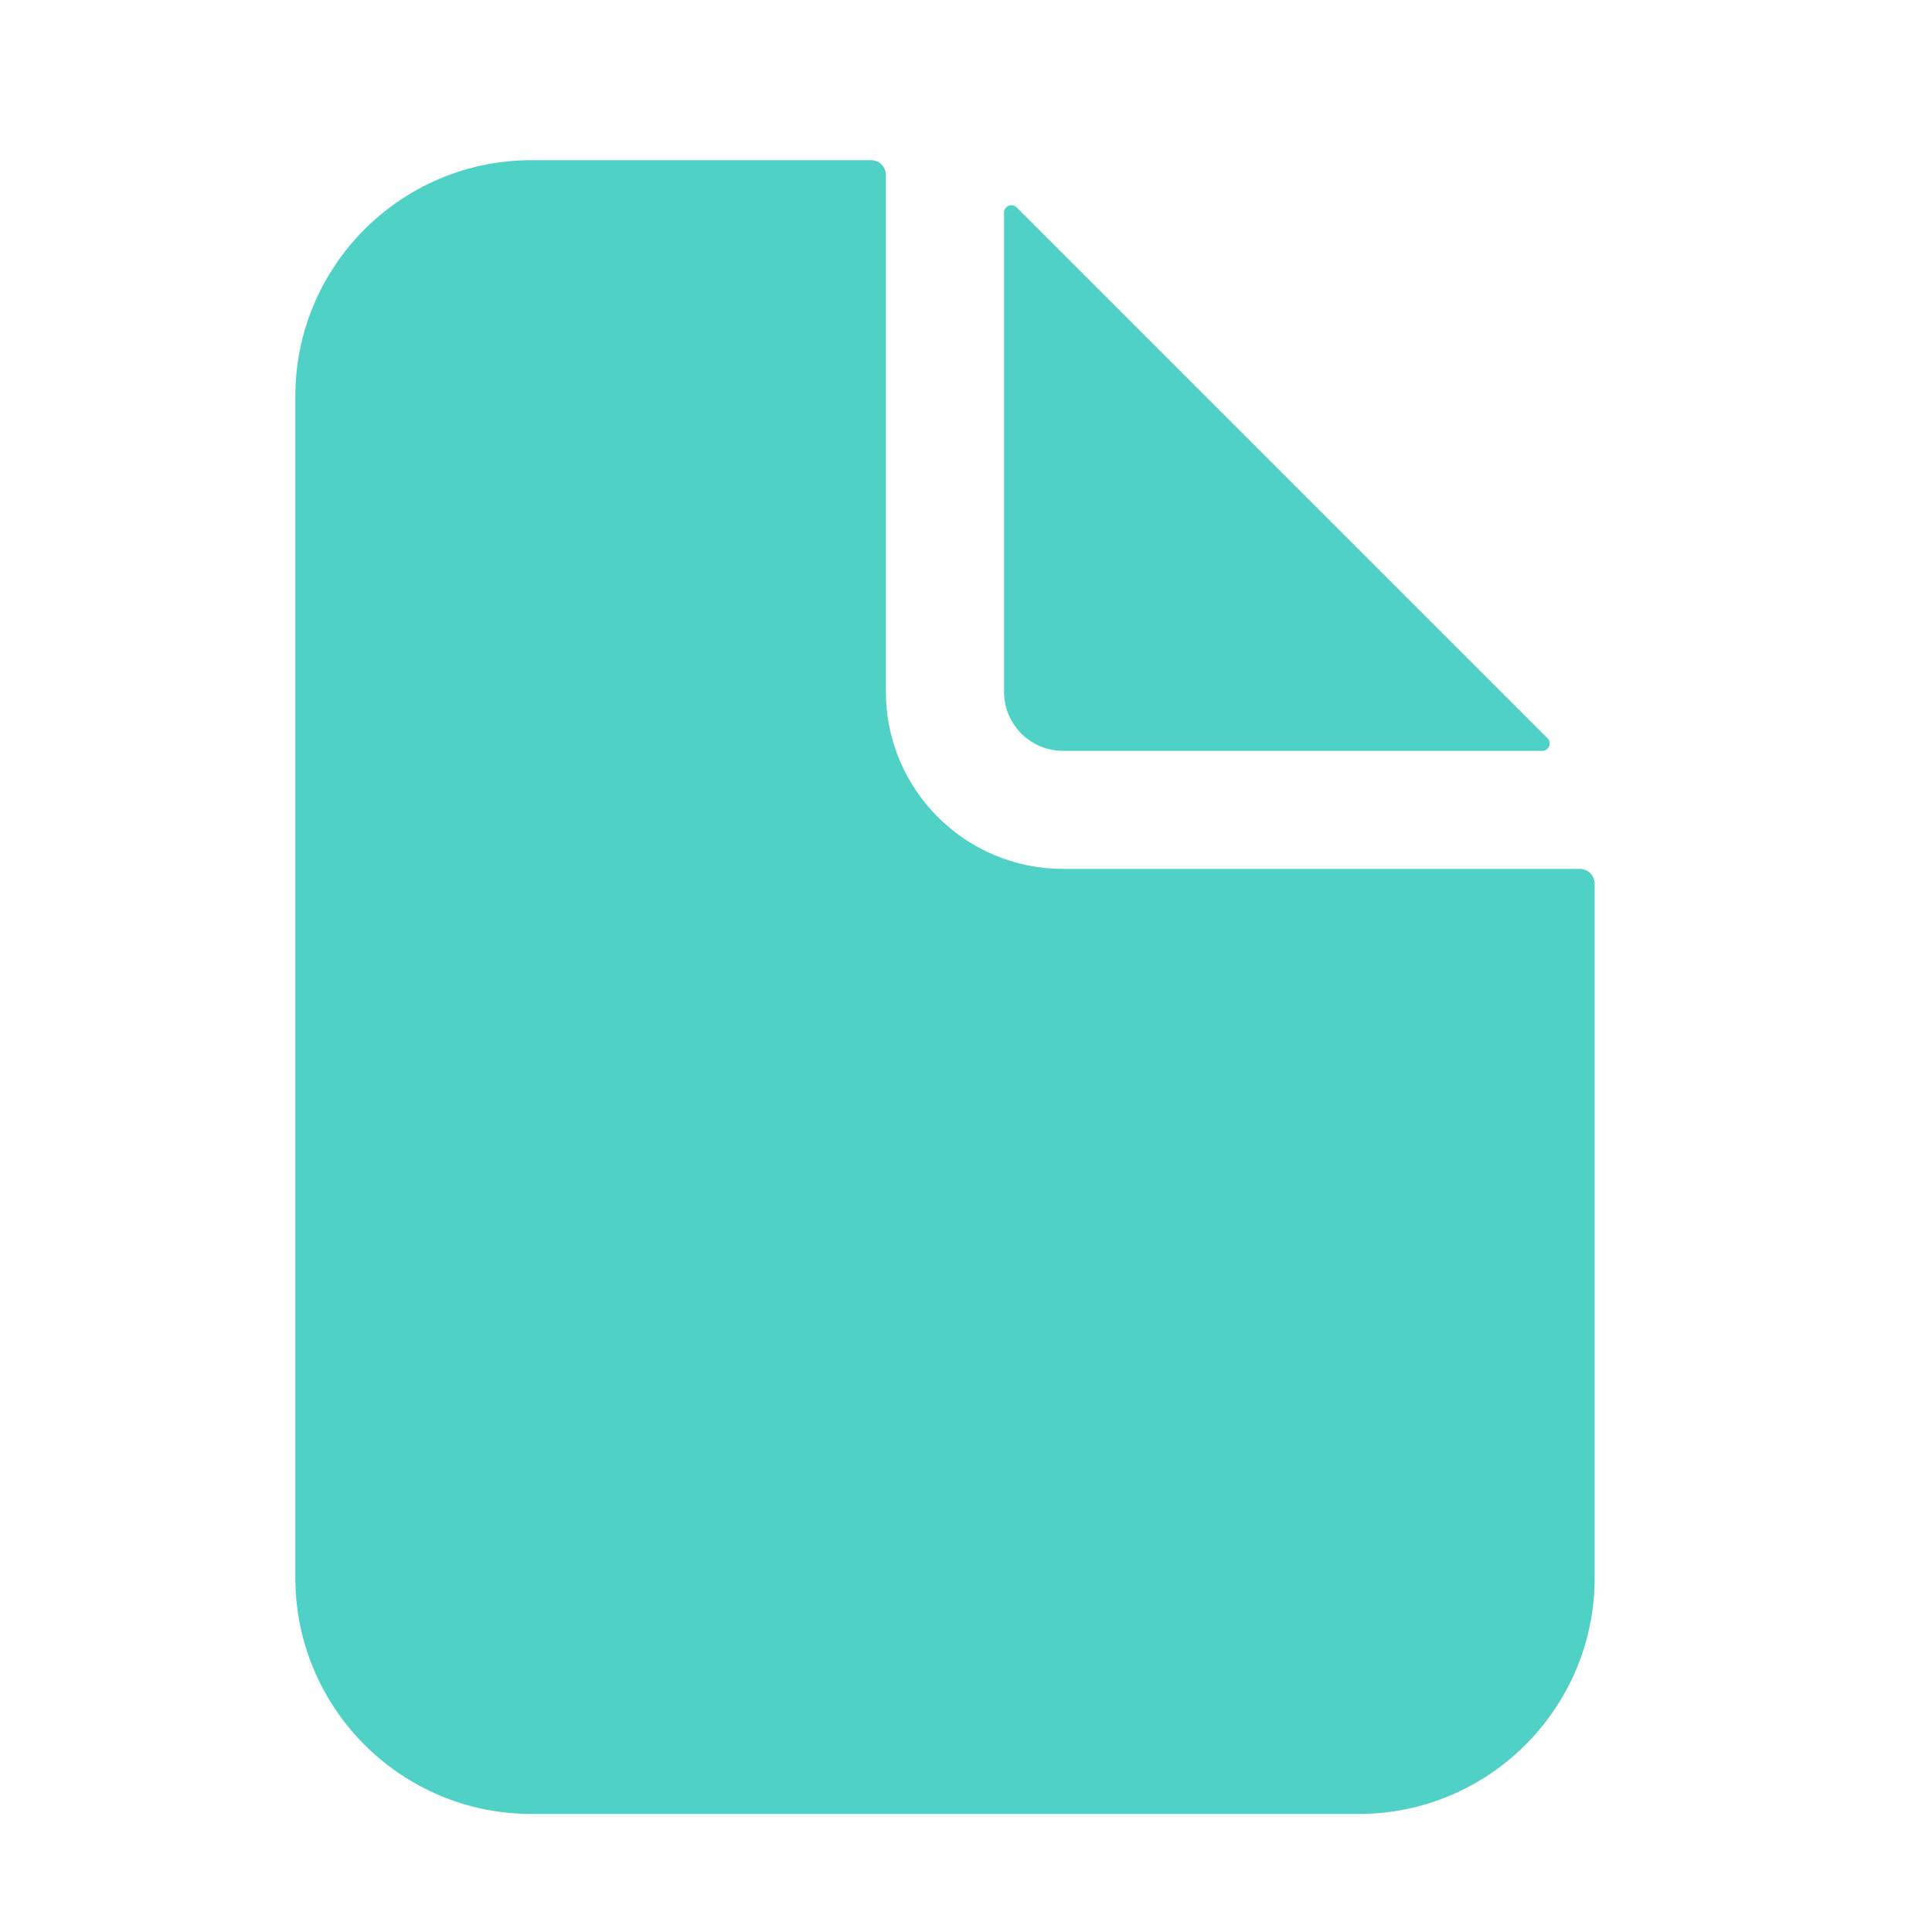
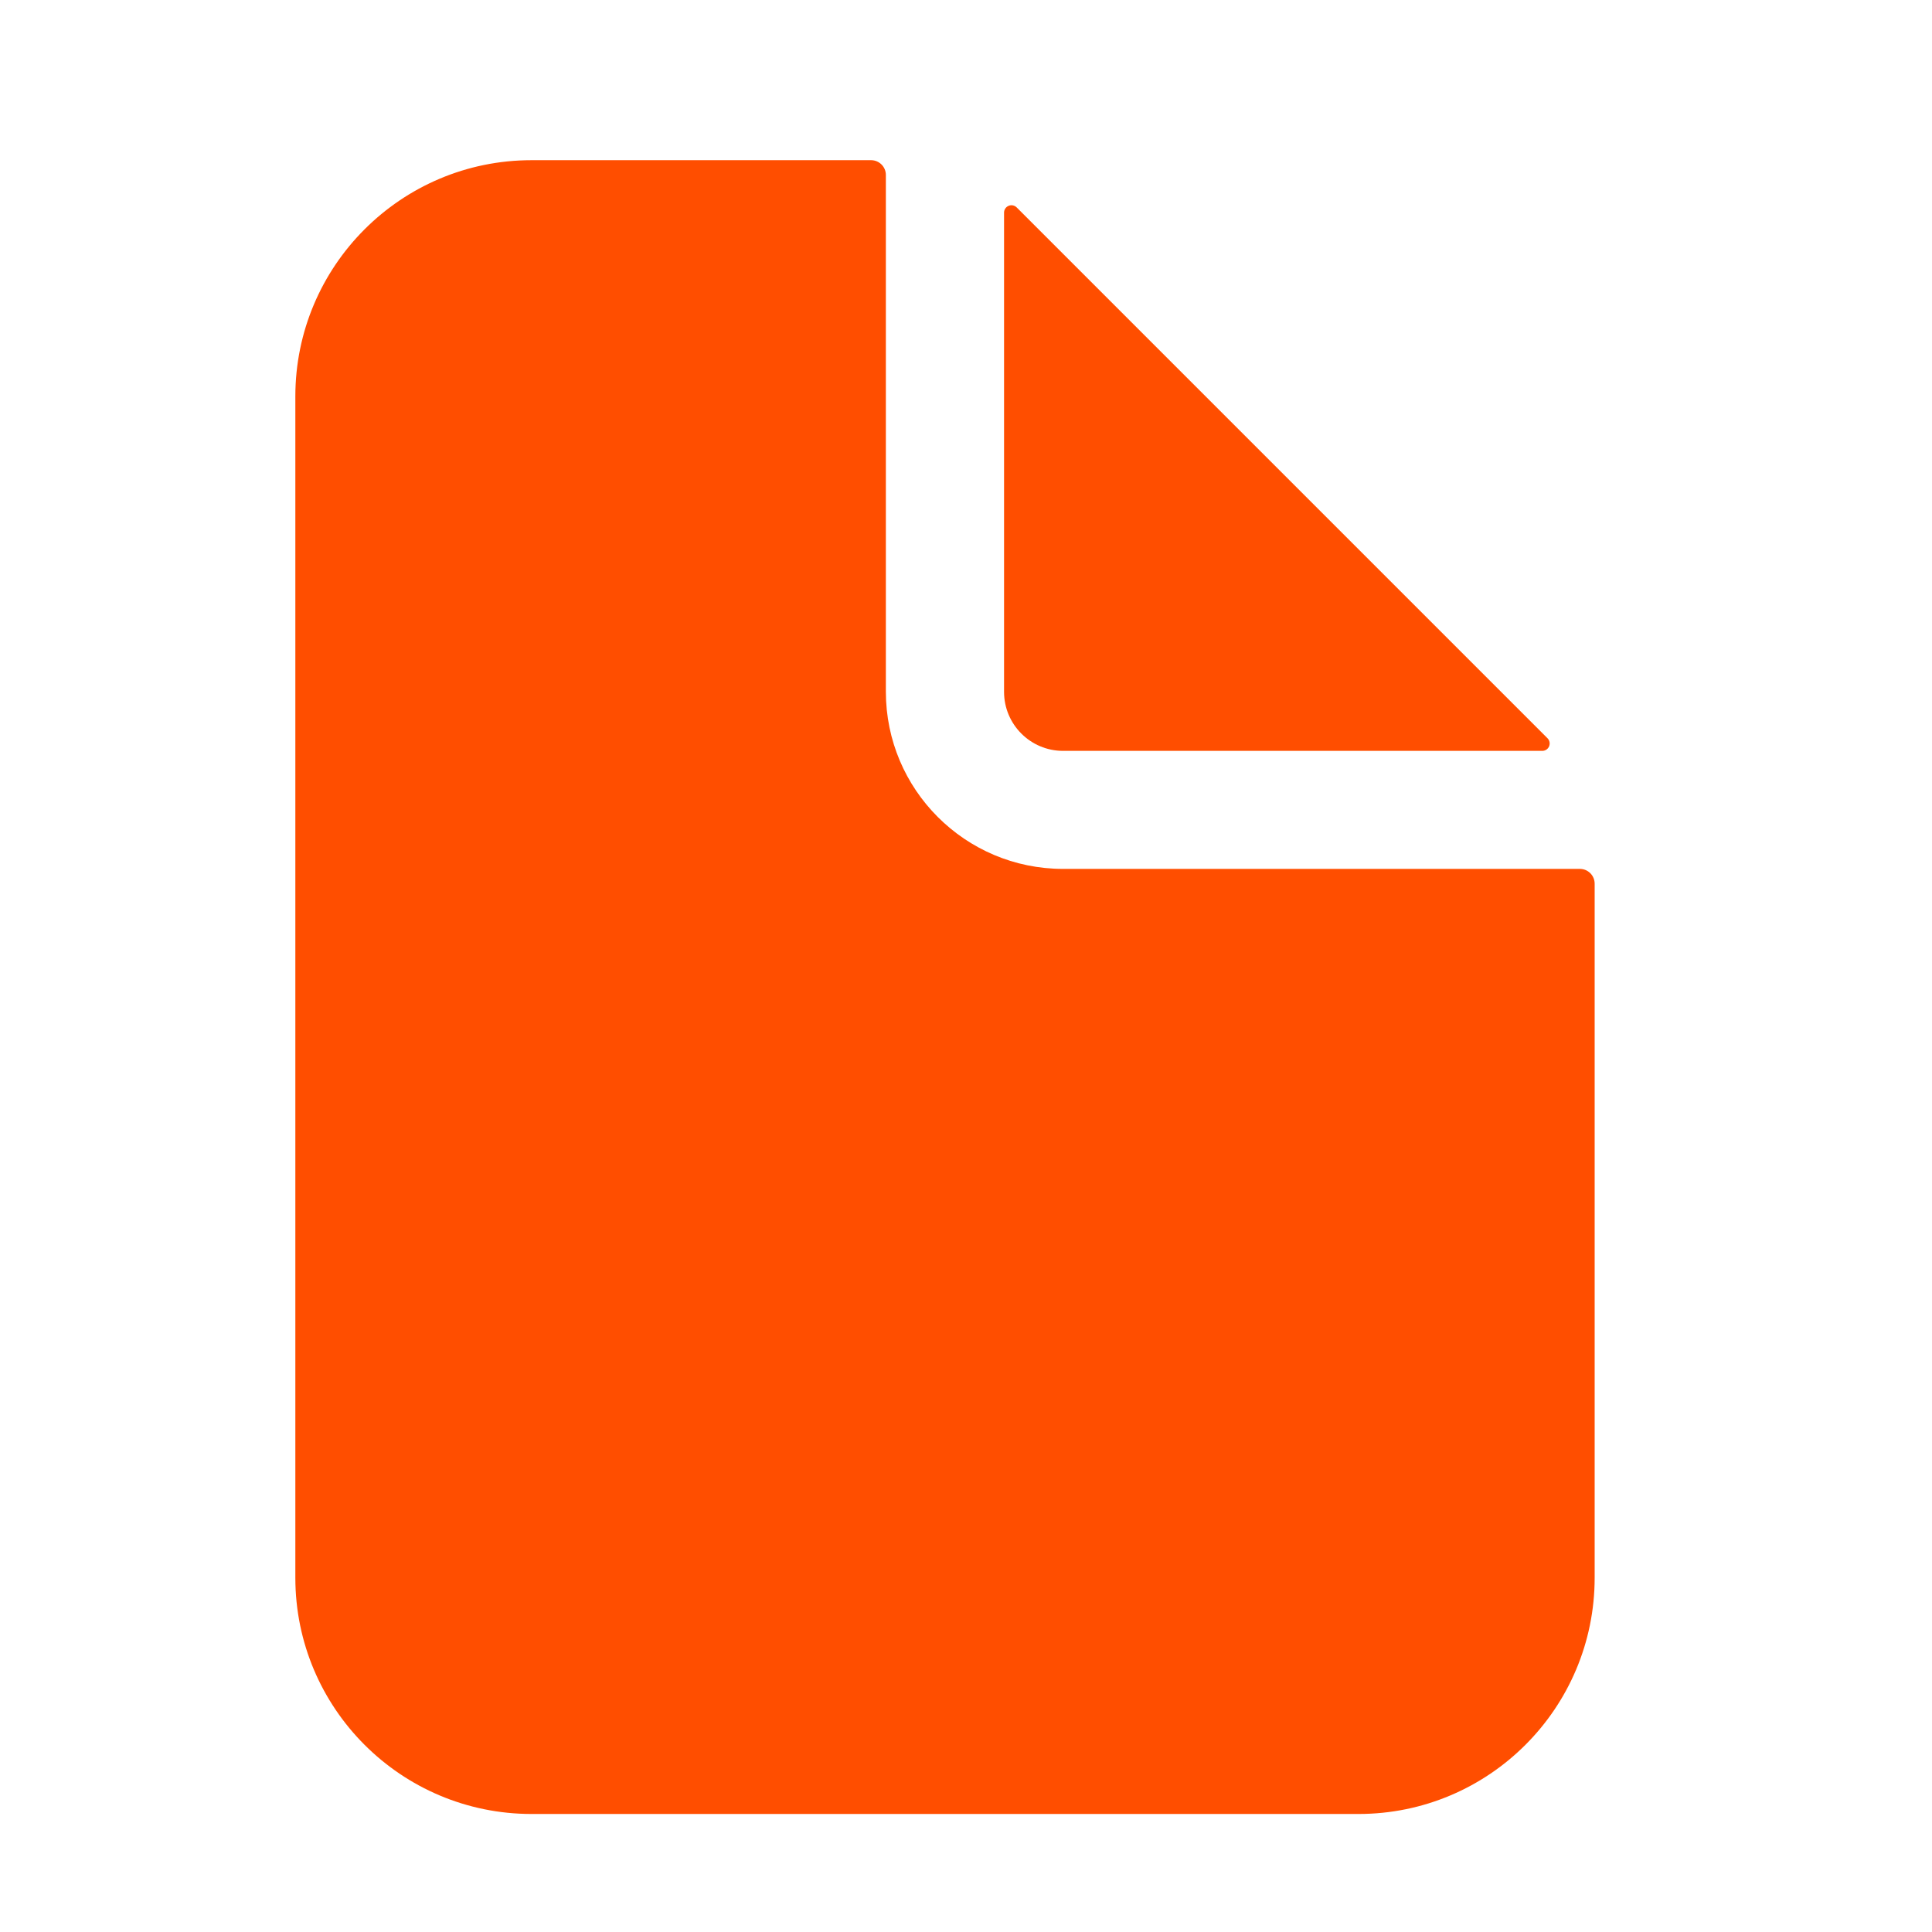
<svg xmlns="http://www.w3.org/2000/svg" width="23" height="23" fill="none">
-   <path d="M18.809 10.344h-6.153a2.11 2.11 0 01-2.11-2.11V2.083a.176.176 0 00-.175-.176H6.328A2.812 2.812 0 003.516 4.72v14.063a2.812 2.812 0 002.812 2.812h9.844a2.812 2.812 0 002.812-2.813V10.52a.176.176 0 00-.175-.176z" fill="#4FD1C5" />
-   <path d="M18.423 8.789l-6.32-6.32a.088.088 0 00-.15.062v5.705a.703.703 0 00.703.703h5.705a.088.088 0 00.062-.15z" fill="#4FD1C5" />
+   <path d="M18.809 10.344h-6.153a2.11 2.11 0 01-2.11-2.11V2.083a.176.176 0 00-.175-.176H6.328A2.812 2.812 0 003.516 4.72v14.063a2.812 2.812 0 002.812 2.812h9.844a2.812 2.812 0 002.812-2.813V10.52a.176.176 0 00-.175-.176z" fill="#FF4E00" />
+   <path d="M18.423 8.789l-6.32-6.32a.088.088 0 00-.15.062v5.705a.703.703 0 00.703.703h5.705a.088.088 0 00.062-.15z" fill="#FF4E00" />
</svg>
